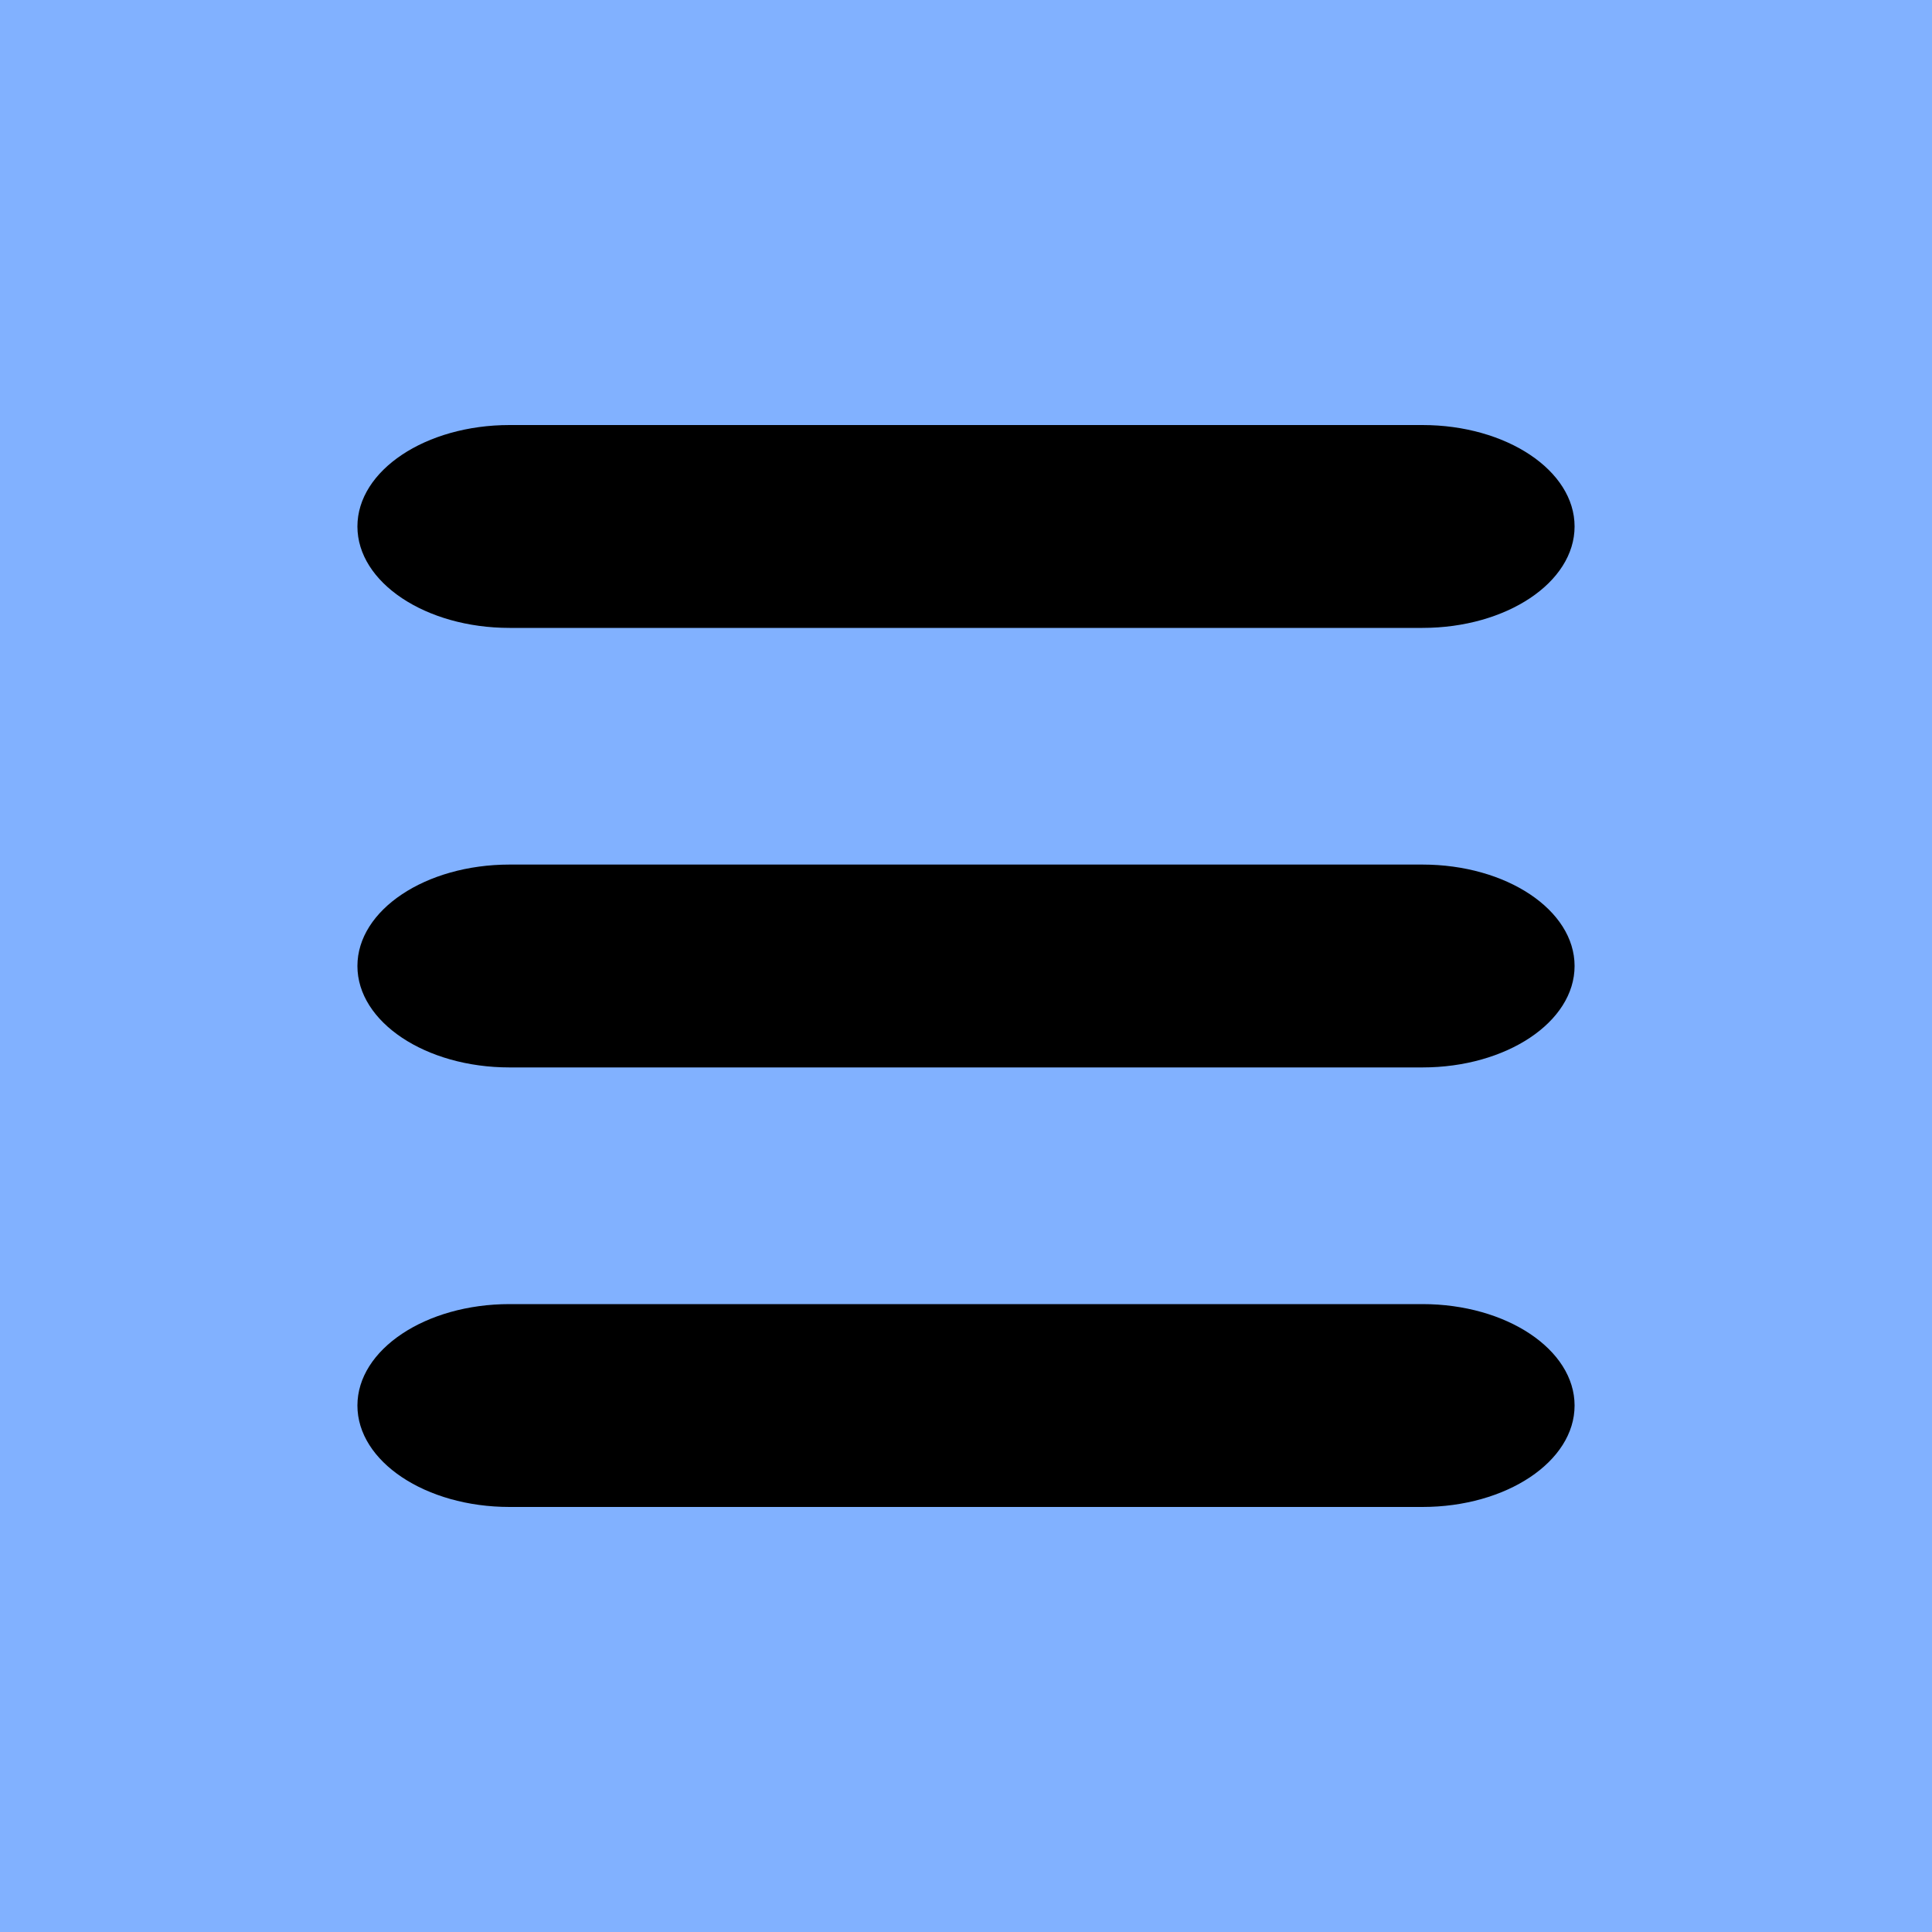
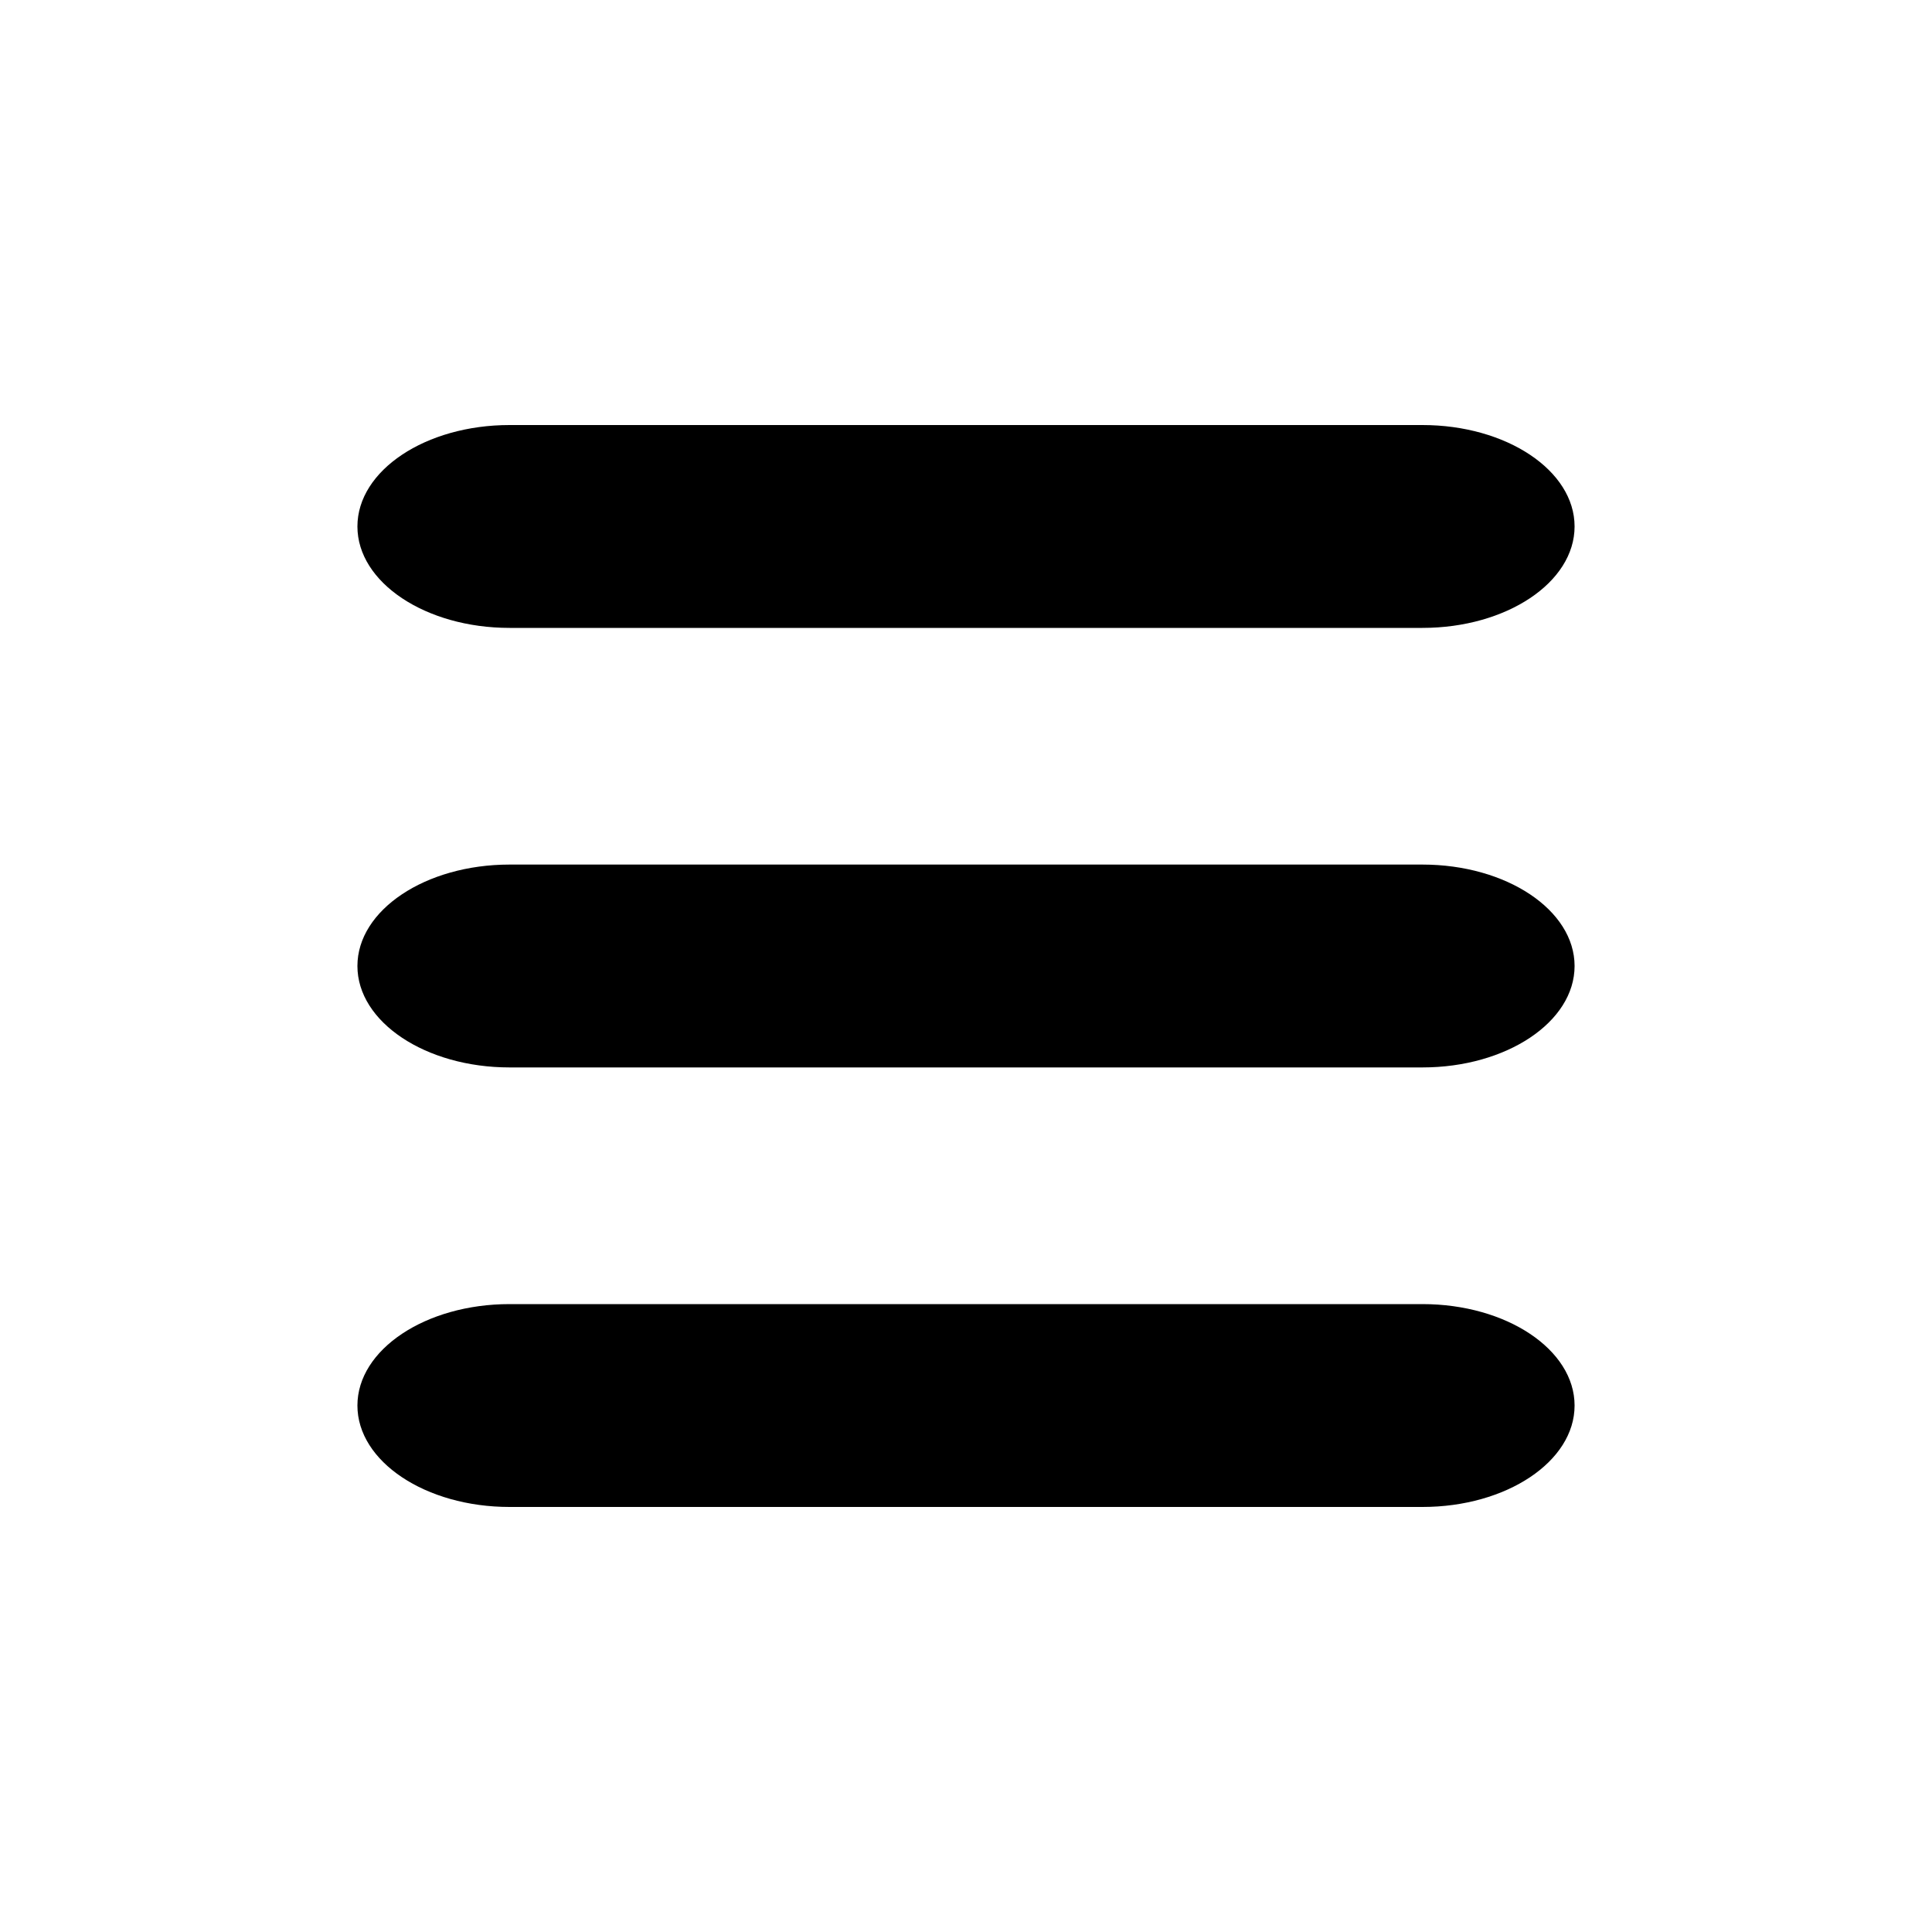
<svg xmlns="http://www.w3.org/2000/svg" style="isolation:isolate" viewBox="0 0 50 50" width="50" height="50">
  <defs>
-     <clipPath id="_clipPath_FN3LyjlcwvJBNRNEBwQB1ISJkzRPaGBH">
+     <clipPath id="_clipPath_vReq5ZYXtL9FvXzIvs8dsCRFfPjTwET2">
      <rect width="50" height="50" />
    </clipPath>
  </defs>
-   <g clip-path="url(#_clipPath_FN3LyjlcwvJBNRNEBwQB1ISJkzRPaGBH)">
-     <rect x="0" y="0" width="50" height="50" transform="matrix(1,0,0,1,0,0)" fill="rgb(129,177,255)" />
+   <g clip-path="url(#_clipPath_vReq5ZYXtL9FvXzIvs8dsCRFfPjTwET2)">
    <path d="M 13.187 22.375 L 36.813 22.375 C 38.986 22.375 40.75 23.551 40.75 25 L 40.75 25 C 40.75 26.449 38.986 27.625 36.813 27.625 L 13.187 27.625 C 11.014 27.625 9.25 26.449 9.25 25 L 9.25 25 C 9.25 23.551 11.014 22.375 13.187 22.375 Z" style="stroke:none;fill:#000000;stroke-miterlimit:10;" />
    <path d="M 13.187 33.75 L 36.813 33.75 C 38.986 33.75 40.75 34.926 40.75 36.375 L 40.75 36.375 C 40.75 37.824 38.986 39 36.813 39 L 13.187 39 C 11.014 39 9.25 37.824 9.25 36.375 L 9.25 36.375 C 9.25 34.926 11.014 33.75 13.187 33.75 Z" style="stroke:none;fill:#000000;stroke-miterlimit:10;" />
    <path d="M 13.187 11 L 36.813 11 C 38.986 11 40.75 12.176 40.75 13.625 L 40.75 13.625 C 40.75 15.074 38.986 16.25 36.813 16.25 L 13.187 16.25 C 11.014 16.25 9.25 15.074 9.25 13.625 L 9.25 13.625 C 9.25 12.176 11.014 11 13.187 11 Z" style="stroke:none;fill:#000000;stroke-miterlimit:10;" />
  </g>
</svg>
